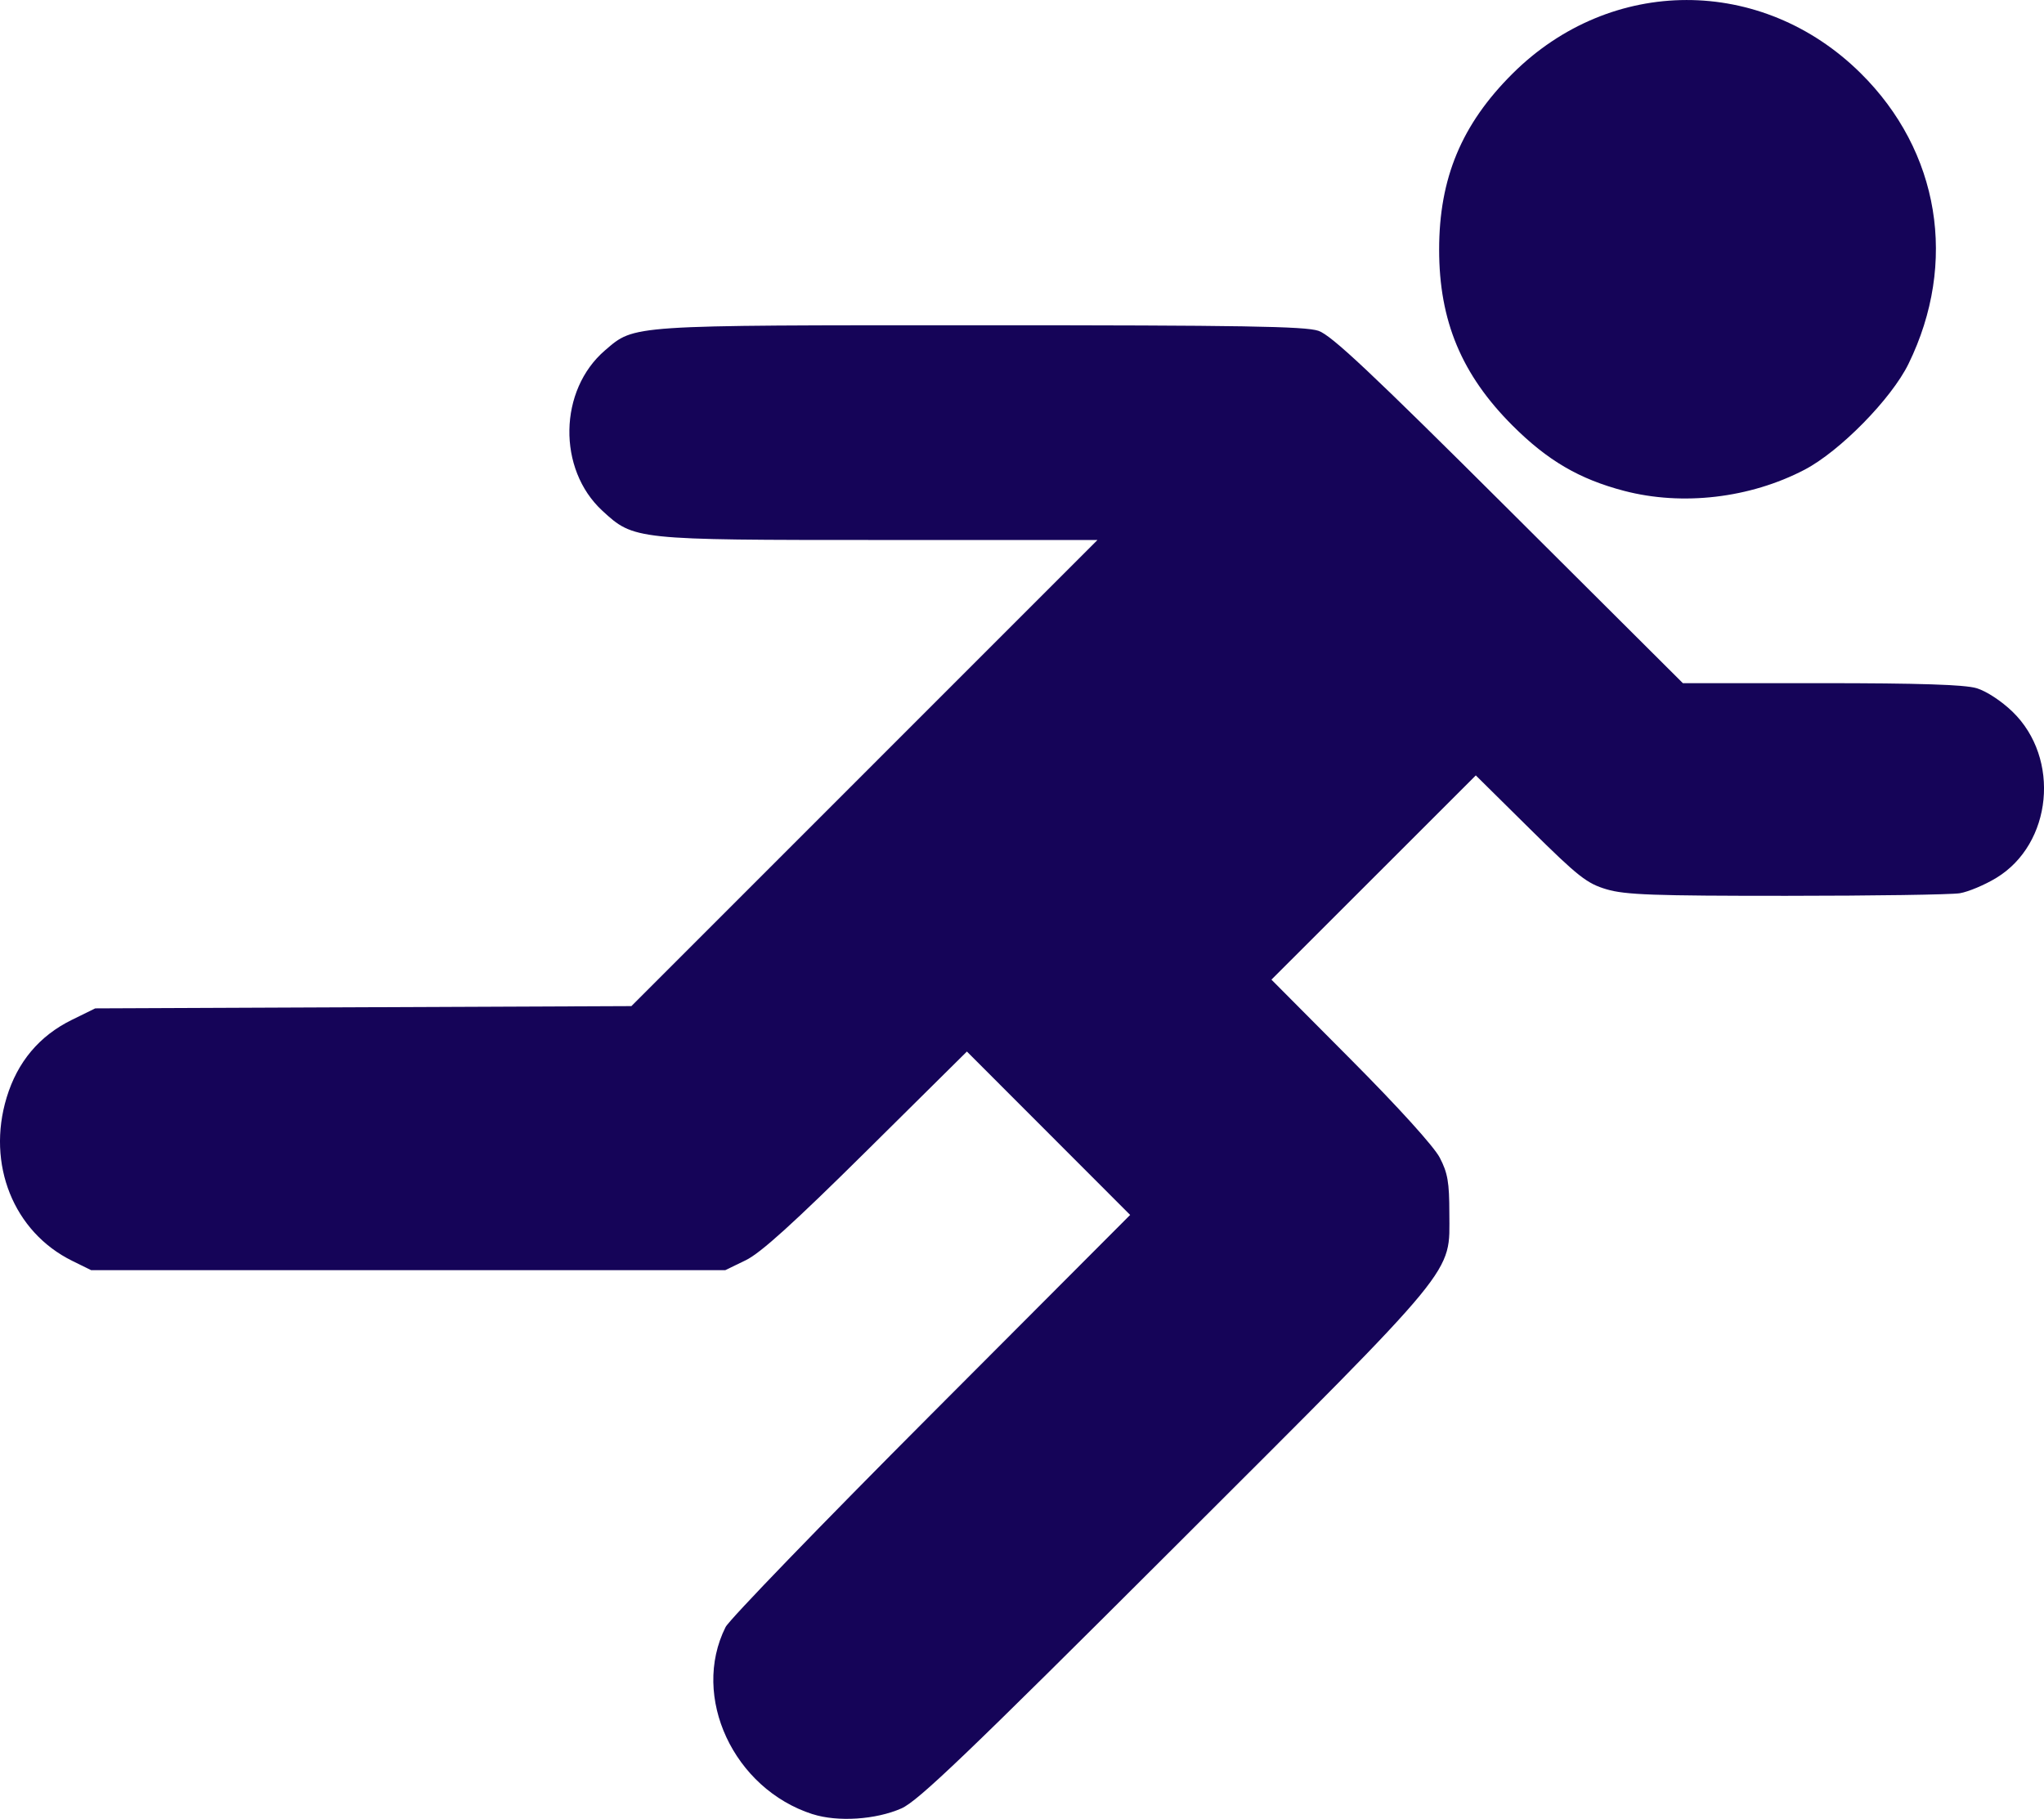
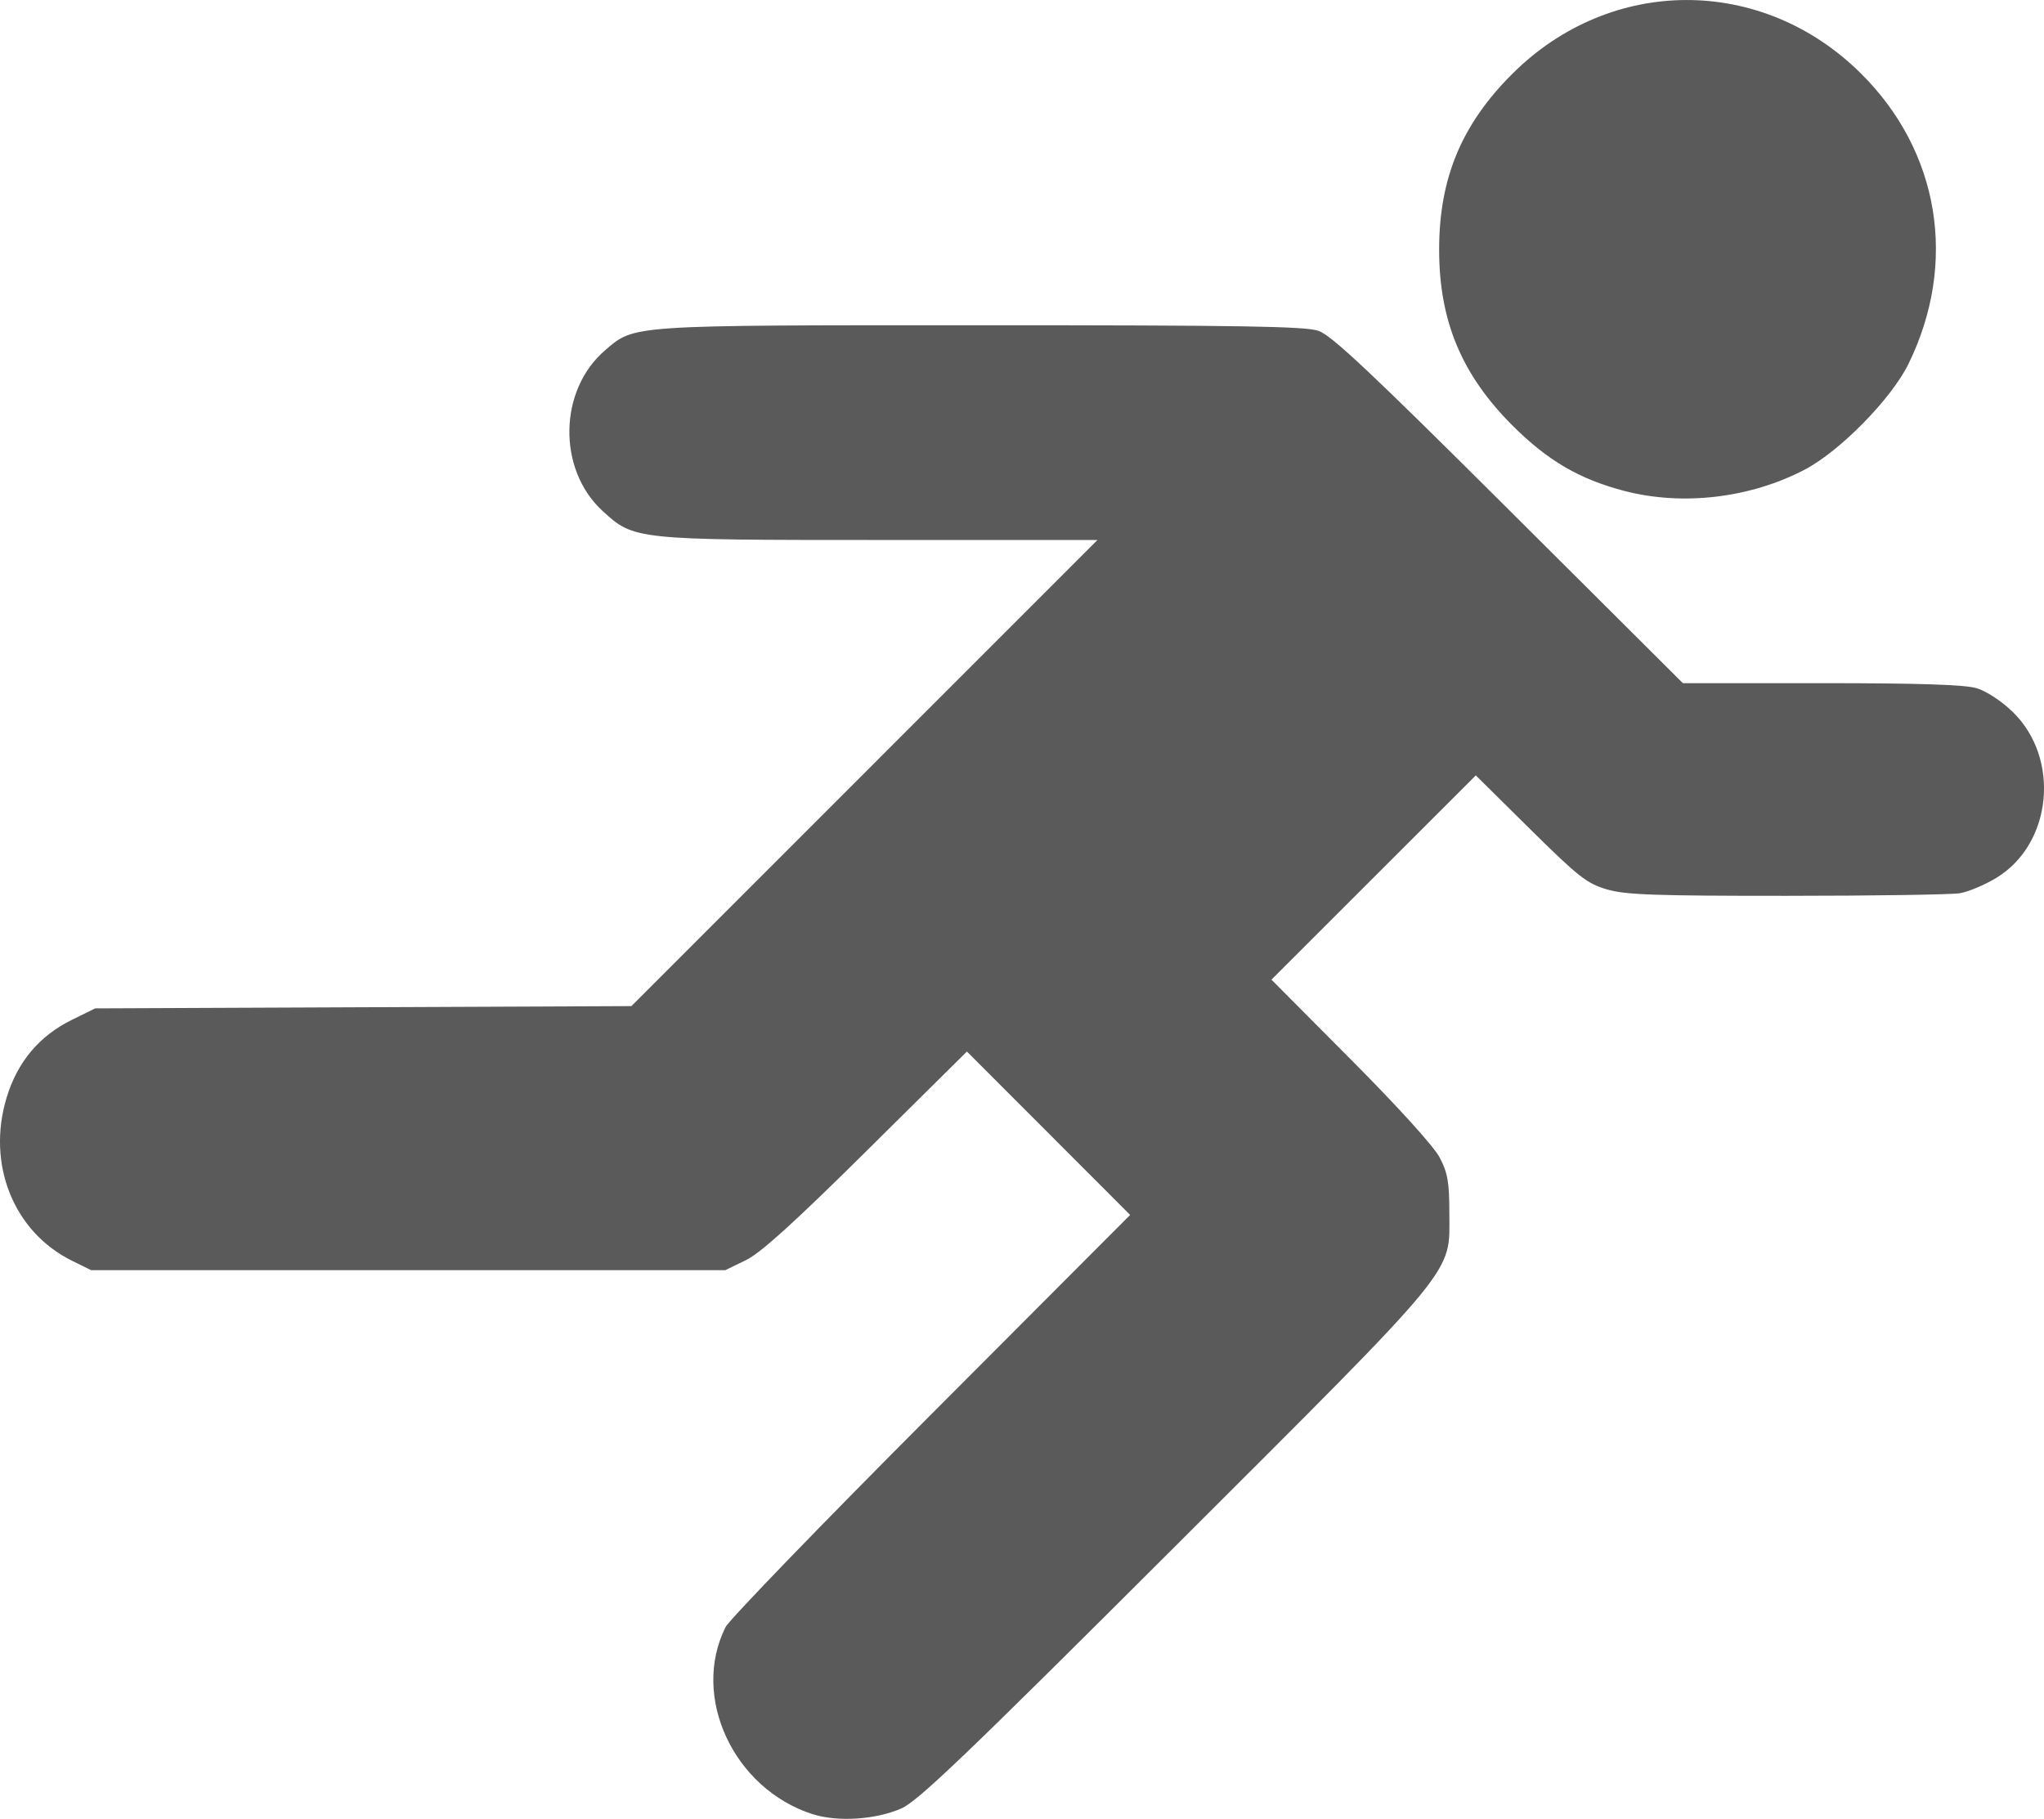
<svg xmlns="http://www.w3.org/2000/svg" width="101.094mm" height="89.968mm" viewBox="0 0 101.094 89.968" version="1.1" id="svg1040">
  <defs id="defs1034" />
  <g id="layer1" transform="translate(2.921949,-8.599537)">
-     <path style="fill:#150458;fill-opacity:1;stroke-width:0.202" d="M 37.271,98.336 C 33.358,97.08 31.238,92.523 32.964,89.08 c 0.181,-0.362 4.758,-5.097 10.17,-10.522 l 9.84,-9.864 -4.037,-4.041 -4.037,-4.041 -4.964,4.917 c -3.616,3.581 -5.239,5.05 -5.976,5.407 l -1.012,0.491 H 17.268 1.587 L 0.65,70.965 C -2.251,69.536 -3.595,66.186 -2.593,62.885 c 0.535,-1.762 1.617,-3.05 3.225,-3.84 l 1.156,-0.568 13.259,-0.056 13.259,-0.056 11.526,-11.528 11.526,-11.528 H 40.623 c -12.146,0 -12.189,-0.005 -13.753,-1.446 -2.23,-2.055 -2.163,-5.971 0.136,-7.938 1.475,-1.263 1.111,-1.238 18.589,-1.238 12.899,0 16.035,0.052 16.693,0.276 0.642,0.219 2.591,2.051 9.416,8.852 l 8.607,8.576 h 6.848 c 4.837,0 7.092,0.073 7.68,0.249 0.481,0.144 1.23,0.635 1.776,1.163 2.383,2.307 1.969,6.54 -0.805,8.222 -0.572,0.347 -1.383,0.687 -1.802,0.757 -0.419,0.069 -4.274,0.127 -8.566,0.128 -6.57,0.002 -7.977,-0.049 -8.903,-0.322 -0.976,-0.288 -1.4,-0.622 -3.784,-2.979 l -2.685,-2.655 -5.054,5.051 -5.054,5.051 3.926,3.947 c 2.365,2.378 4.114,4.309 4.399,4.858 0.393,0.756 0.473,1.219 0.474,2.732 0.003,3.084 0.621,2.332 -13.598,16.531 -10.274,10.26 -12.68,12.563 -13.501,12.925 -1.267,0.559 -3.156,0.681 -4.39,0.285 z m 40.131,-65.458 c -2.213,-0.58 -3.783,-1.498 -5.513,-3.226 -2.522,-2.519 -3.633,-5.181 -3.633,-8.707 0,-3.531 1.112,-6.197 3.631,-8.704 4.867,-4.844 12.325,-4.855 17.212,-0.026 3.909,3.862 4.819,9.378 2.372,14.381 -0.846,1.73 -3.395,4.326 -5.144,5.239 -2.697,1.407 -6.043,1.799 -8.925,1.043 z" id="path1000" />
+     <path style="fill:#5a5a5a;fill-opacity:1;stroke-width:0.202" d="M 37.271,98.336 C 33.358,97.08 31.238,92.523 32.964,89.08 c 0.181,-0.362 4.758,-5.097 10.17,-10.522 l 9.84,-9.864 -4.037,-4.041 -4.037,-4.041 -4.964,4.917 c -3.616,3.581 -5.239,5.05 -5.976,5.407 l -1.012,0.491 H 17.268 1.587 L 0.65,70.965 C -2.251,69.536 -3.595,66.186 -2.593,62.885 c 0.535,-1.762 1.617,-3.05 3.225,-3.84 l 1.156,-0.568 13.259,-0.056 13.259,-0.056 11.526,-11.528 11.526,-11.528 H 40.623 c -12.146,0 -12.189,-0.005 -13.753,-1.446 -2.23,-2.055 -2.163,-5.971 0.136,-7.938 1.475,-1.263 1.111,-1.238 18.589,-1.238 12.899,0 16.035,0.052 16.693,0.276 0.642,0.219 2.591,2.051 9.416,8.852 l 8.607,8.576 h 6.848 c 4.837,0 7.092,0.073 7.68,0.249 0.481,0.144 1.23,0.635 1.776,1.163 2.383,2.307 1.969,6.54 -0.805,8.222 -0.572,0.347 -1.383,0.687 -1.802,0.757 -0.419,0.069 -4.274,0.127 -8.566,0.128 -6.57,0.002 -7.977,-0.049 -8.903,-0.322 -0.976,-0.288 -1.4,-0.622 -3.784,-2.979 l -2.685,-2.655 -5.054,5.051 -5.054,5.051 3.926,3.947 c 2.365,2.378 4.114,4.309 4.399,4.858 0.393,0.756 0.473,1.219 0.474,2.732 0.003,3.084 0.621,2.332 -13.598,16.531 -10.274,10.26 -12.68,12.563 -13.501,12.925 -1.267,0.559 -3.156,0.681 -4.39,0.285 z m 40.131,-65.458 c -2.213,-0.58 -3.783,-1.498 -5.513,-3.226 -2.522,-2.519 -3.633,-5.181 -3.633,-8.707 0,-3.531 1.112,-6.197 3.631,-8.704 4.867,-4.844 12.325,-4.855 17.212,-0.026 3.909,3.862 4.819,9.378 2.372,14.381 -0.846,1.73 -3.395,4.326 -5.144,5.239 -2.697,1.407 -6.043,1.799 -8.925,1.043 z" id="path1000" />
  </g>
</svg>
